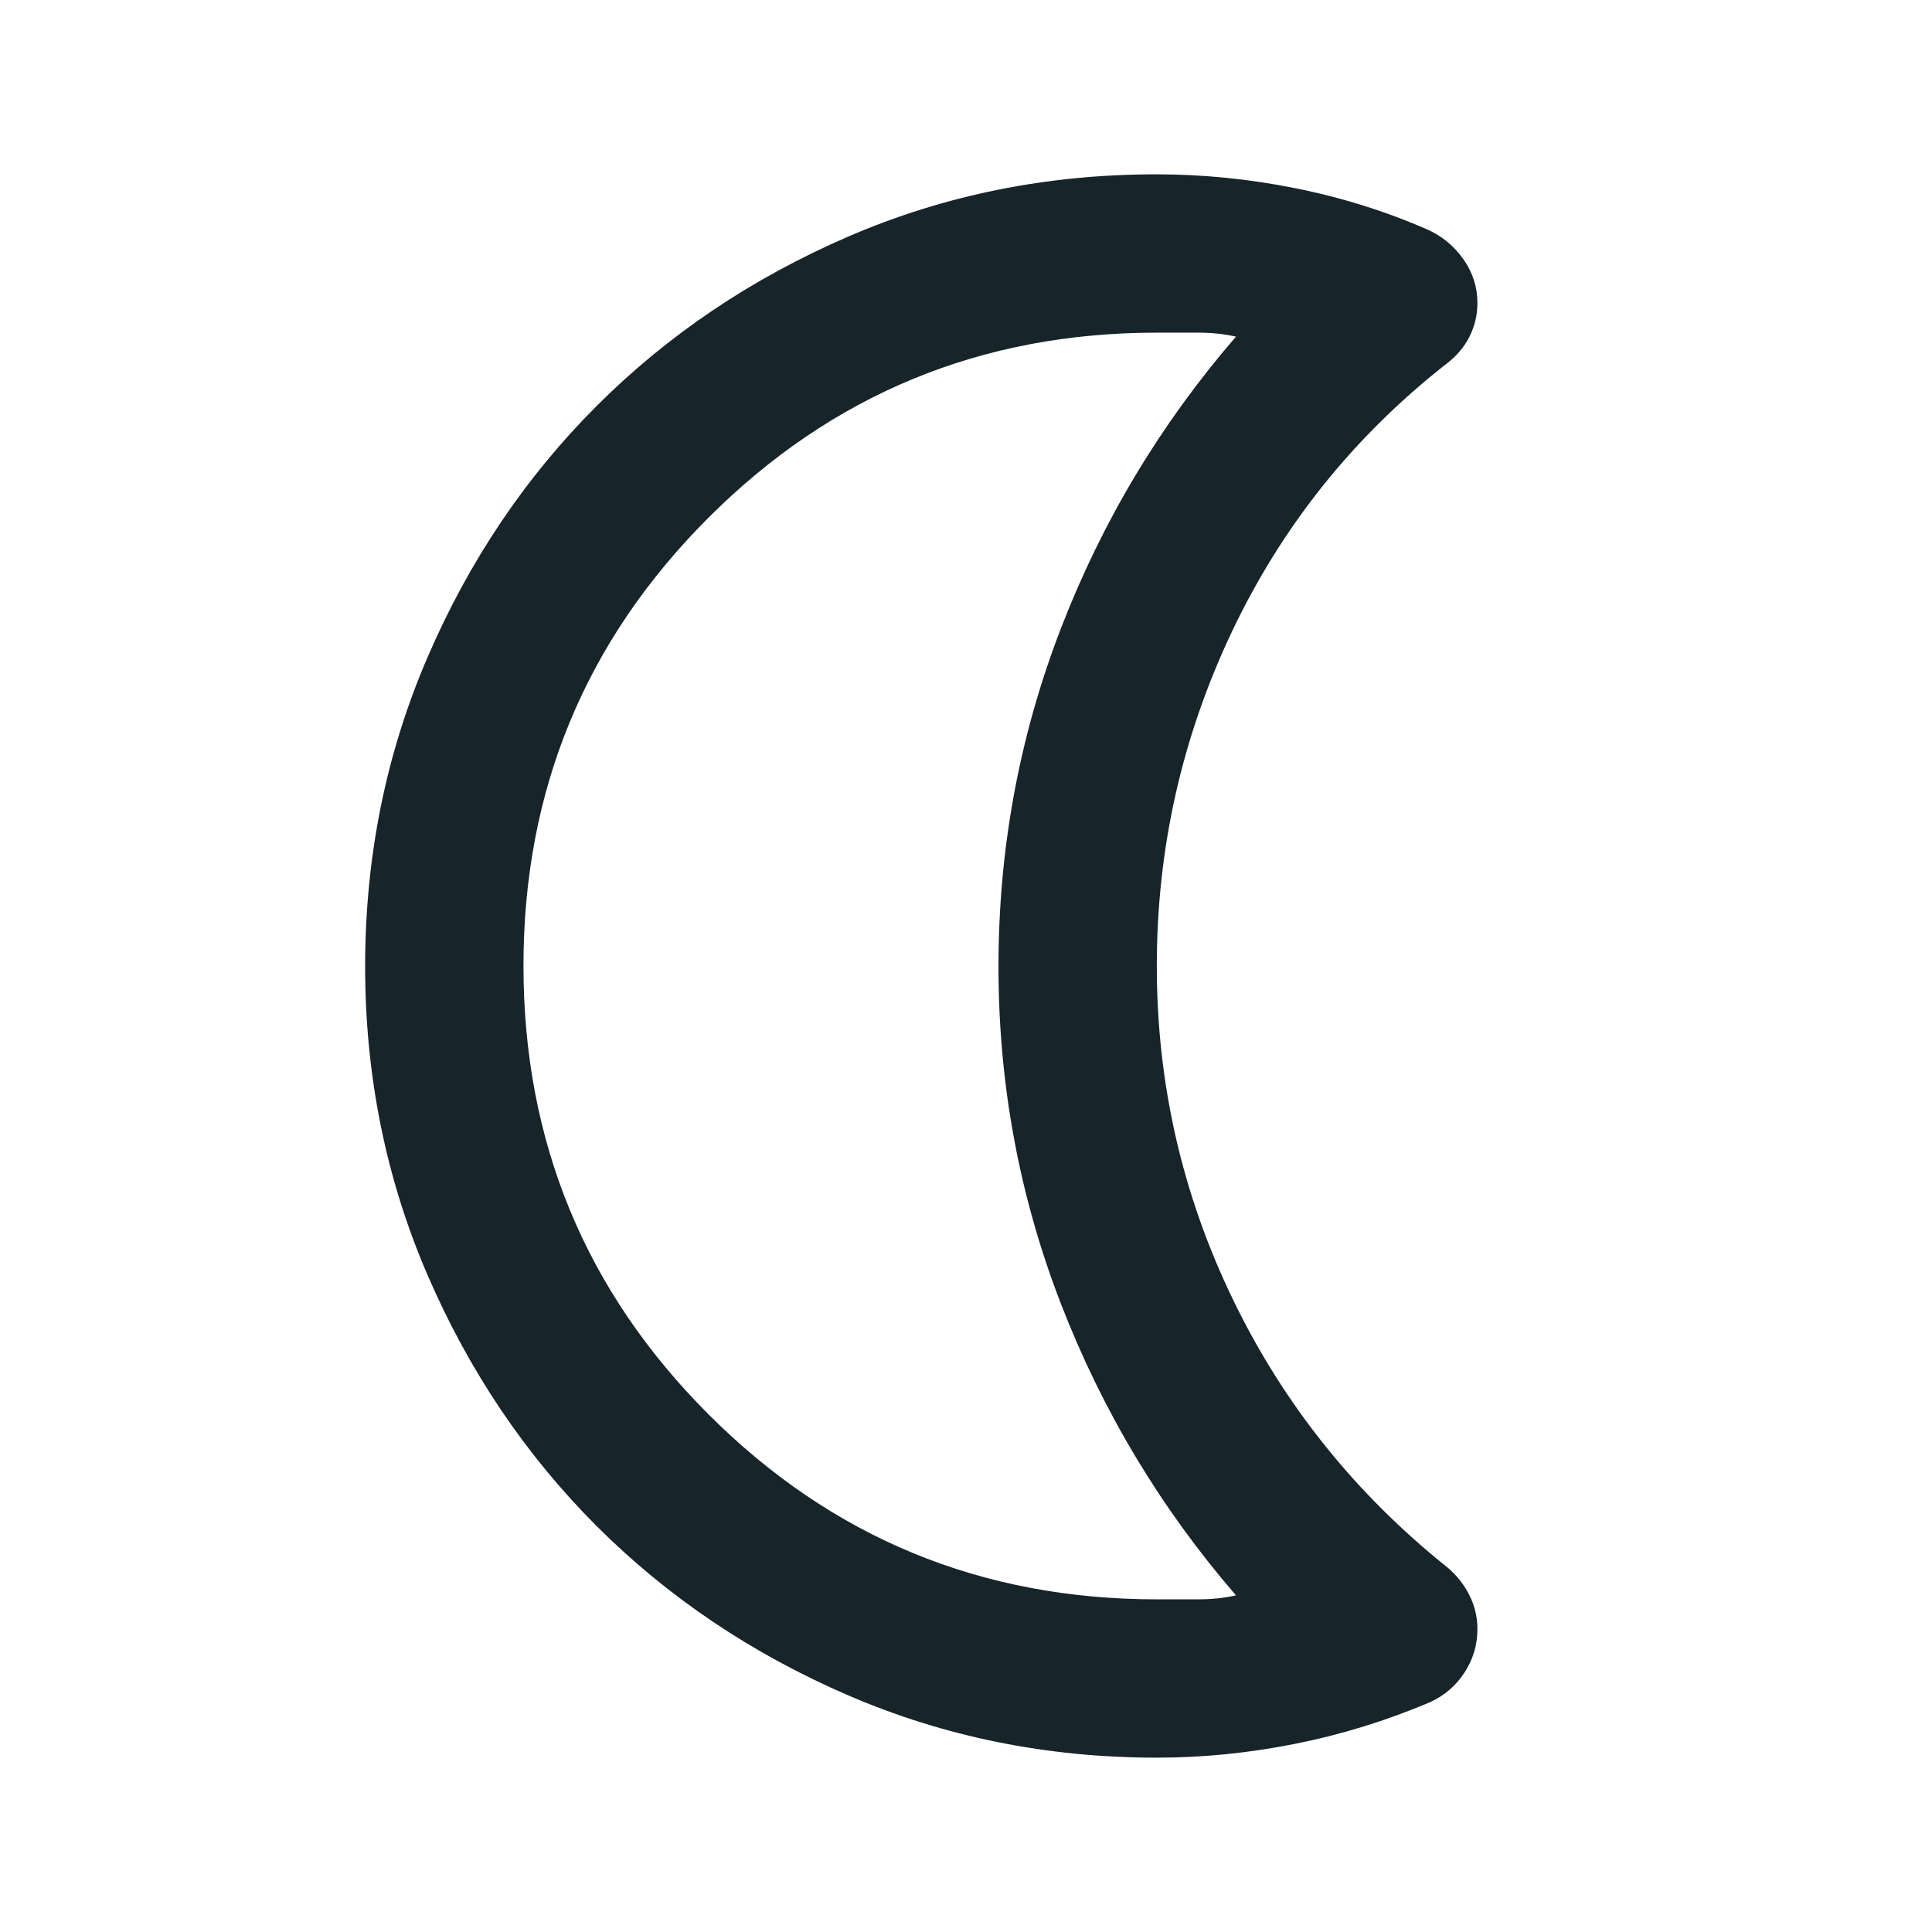
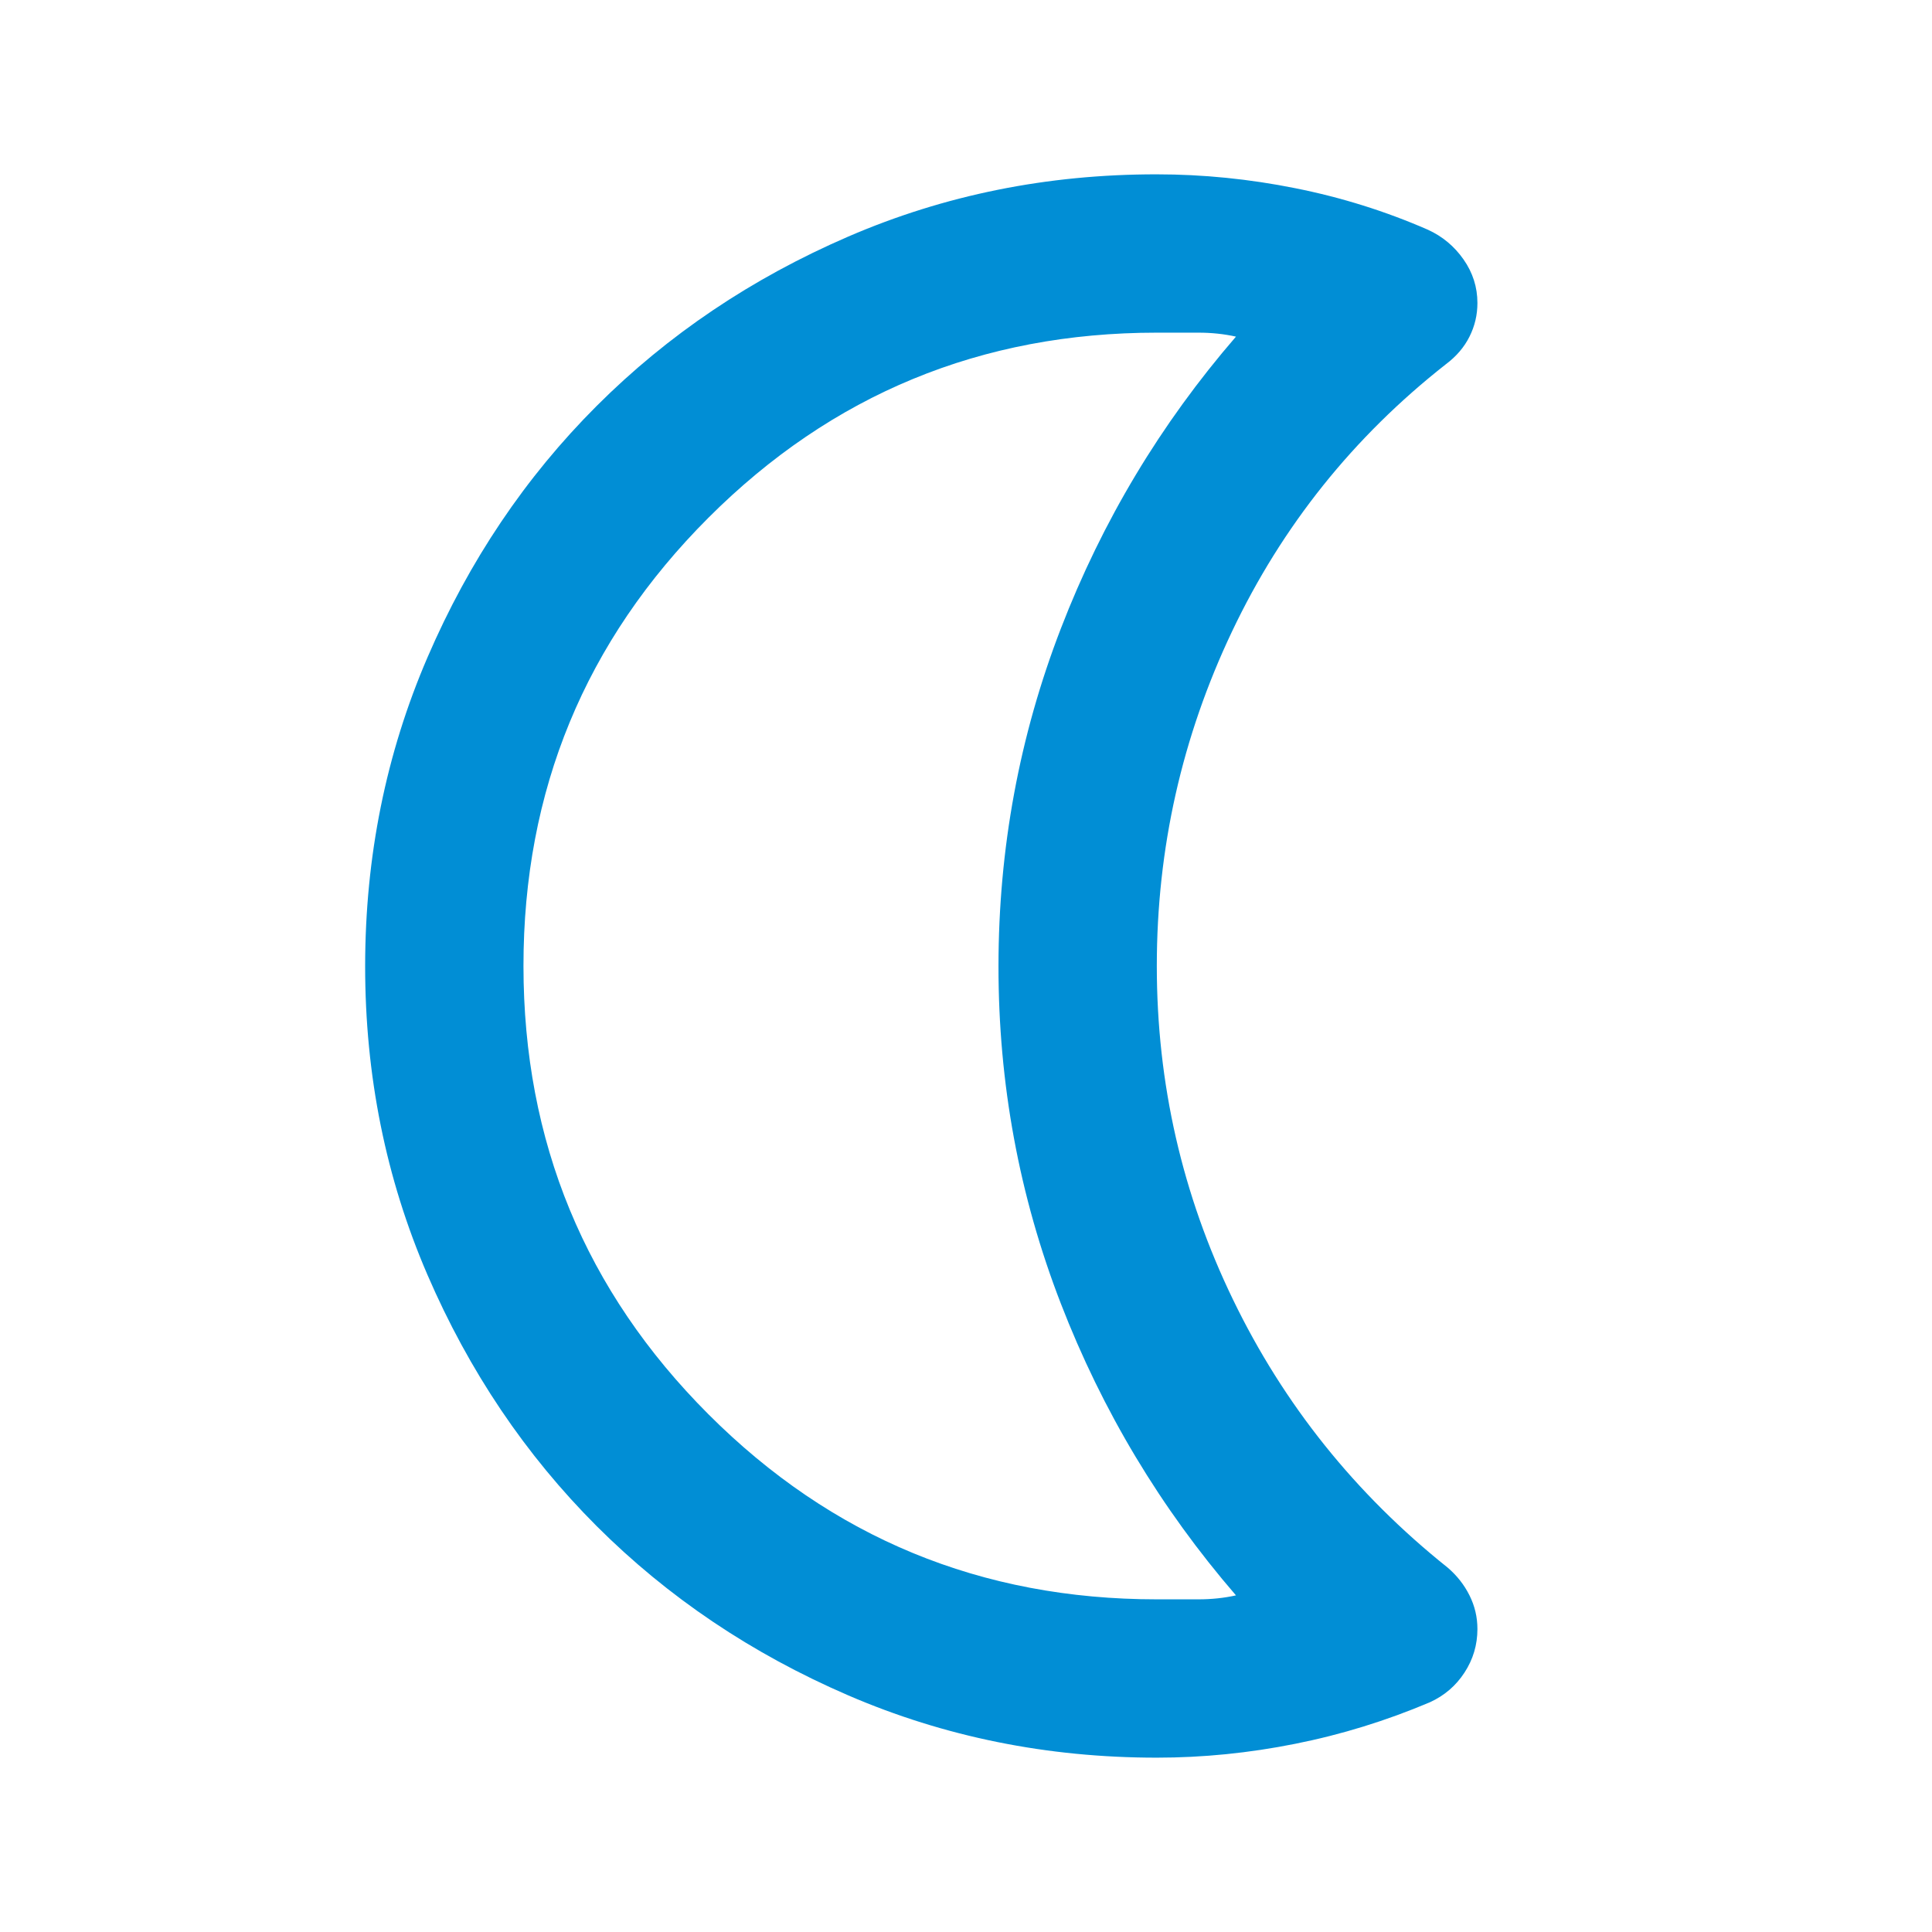
<svg xmlns="http://www.w3.org/2000/svg" width="38" height="38" viewBox="0 0 38 38" fill="none">
-   <path d="M22.753 6.543C19.301 6.543 16.362 7.756 13.935 10.182C11.508 12.608 10.295 15.547 10.296 19C10.297 22.453 11.51 25.392 13.935 27.818C16.36 30.244 19.299 31.457 22.753 31.457H23.57C23.83 31.457 24.076 31.431 24.31 31.379C22.831 29.666 21.682 27.752 20.864 25.636C20.046 23.521 19.637 21.309 19.639 19C19.64 16.692 20.049 14.479 20.866 12.362C21.682 10.246 22.831 8.332 24.31 6.621C24.076 6.569 23.83 6.543 23.57 6.543H22.753ZM22.753 3.429C23.661 3.429 24.569 3.52 25.477 3.702C26.386 3.883 27.255 4.156 28.086 4.519C28.371 4.649 28.605 4.844 28.786 5.103C28.968 5.363 29.059 5.648 29.059 5.96C29.059 6.193 29.007 6.414 28.903 6.621C28.799 6.829 28.644 7.011 28.436 7.166C26.619 8.594 25.218 10.345 24.232 12.421C23.246 14.498 22.753 16.69 22.753 19C22.753 21.31 23.252 23.496 24.251 25.56C25.249 27.624 26.657 29.382 28.475 30.834C28.657 30.99 28.799 31.171 28.903 31.379C29.007 31.587 29.059 31.807 29.059 32.041C29.059 32.352 28.974 32.638 28.805 32.897C28.636 33.157 28.409 33.351 28.125 33.481C27.268 33.844 26.386 34.117 25.477 34.298C24.569 34.48 23.661 34.571 22.753 34.571C20.599 34.571 18.575 34.162 16.68 33.344C14.786 32.526 13.138 31.417 11.736 30.017C10.335 28.616 9.225 26.968 8.407 25.073C7.589 23.177 7.181 21.153 7.182 19C7.183 16.847 7.592 14.823 8.409 12.928C9.226 11.032 10.335 9.384 11.736 7.984C13.138 6.583 14.786 5.474 16.68 4.655C18.575 3.836 20.599 3.427 22.753 3.429Z" fill="#17242A" />
+   <path d="M22.753 6.543C19.301 6.543 16.362 7.756 13.935 10.182C11.508 12.608 10.295 15.547 10.296 19C10.297 22.453 11.51 25.392 13.935 27.818C16.36 30.244 19.299 31.457 22.753 31.457H23.57C23.83 31.457 24.076 31.431 24.31 31.379C22.831 29.666 21.682 27.752 20.864 25.636C20.046 23.521 19.637 21.309 19.639 19C19.64 16.692 20.049 14.479 20.866 12.362C21.682 10.246 22.831 8.332 24.31 6.621C24.076 6.569 23.83 6.543 23.57 6.543H22.753ZM22.753 3.429C23.661 3.429 24.569 3.52 25.477 3.702C26.386 3.883 27.255 4.156 28.086 4.519C28.371 4.649 28.605 4.844 28.786 5.103C28.968 5.363 29.059 5.648 29.059 5.96C29.059 6.193 29.007 6.414 28.903 6.621C28.799 6.829 28.644 7.011 28.436 7.166C26.619 8.594 25.218 10.345 24.232 12.421C23.246 14.498 22.753 16.69 22.753 19C22.753 21.31 23.252 23.496 24.251 25.56C25.249 27.624 26.657 29.382 28.475 30.834C28.657 30.99 28.799 31.171 28.903 31.379C29.007 31.587 29.059 31.807 29.059 32.041C29.059 32.352 28.974 32.638 28.805 32.897C28.636 33.157 28.409 33.351 28.125 33.481C27.268 33.844 26.386 34.117 25.477 34.298C24.569 34.48 23.661 34.571 22.753 34.571C20.599 34.571 18.575 34.162 16.68 33.344C14.786 32.526 13.138 31.417 11.736 30.017C10.335 28.616 9.225 26.968 8.407 25.073C7.589 23.177 7.181 21.153 7.182 19C7.183 16.847 7.592 14.823 8.409 12.928C9.226 11.032 10.335 9.384 11.736 7.984C13.138 6.583 14.786 5.474 16.68 4.655C18.575 3.836 20.599 3.427 22.753 3.429Z" fill="#018ed5" />
</svg>
